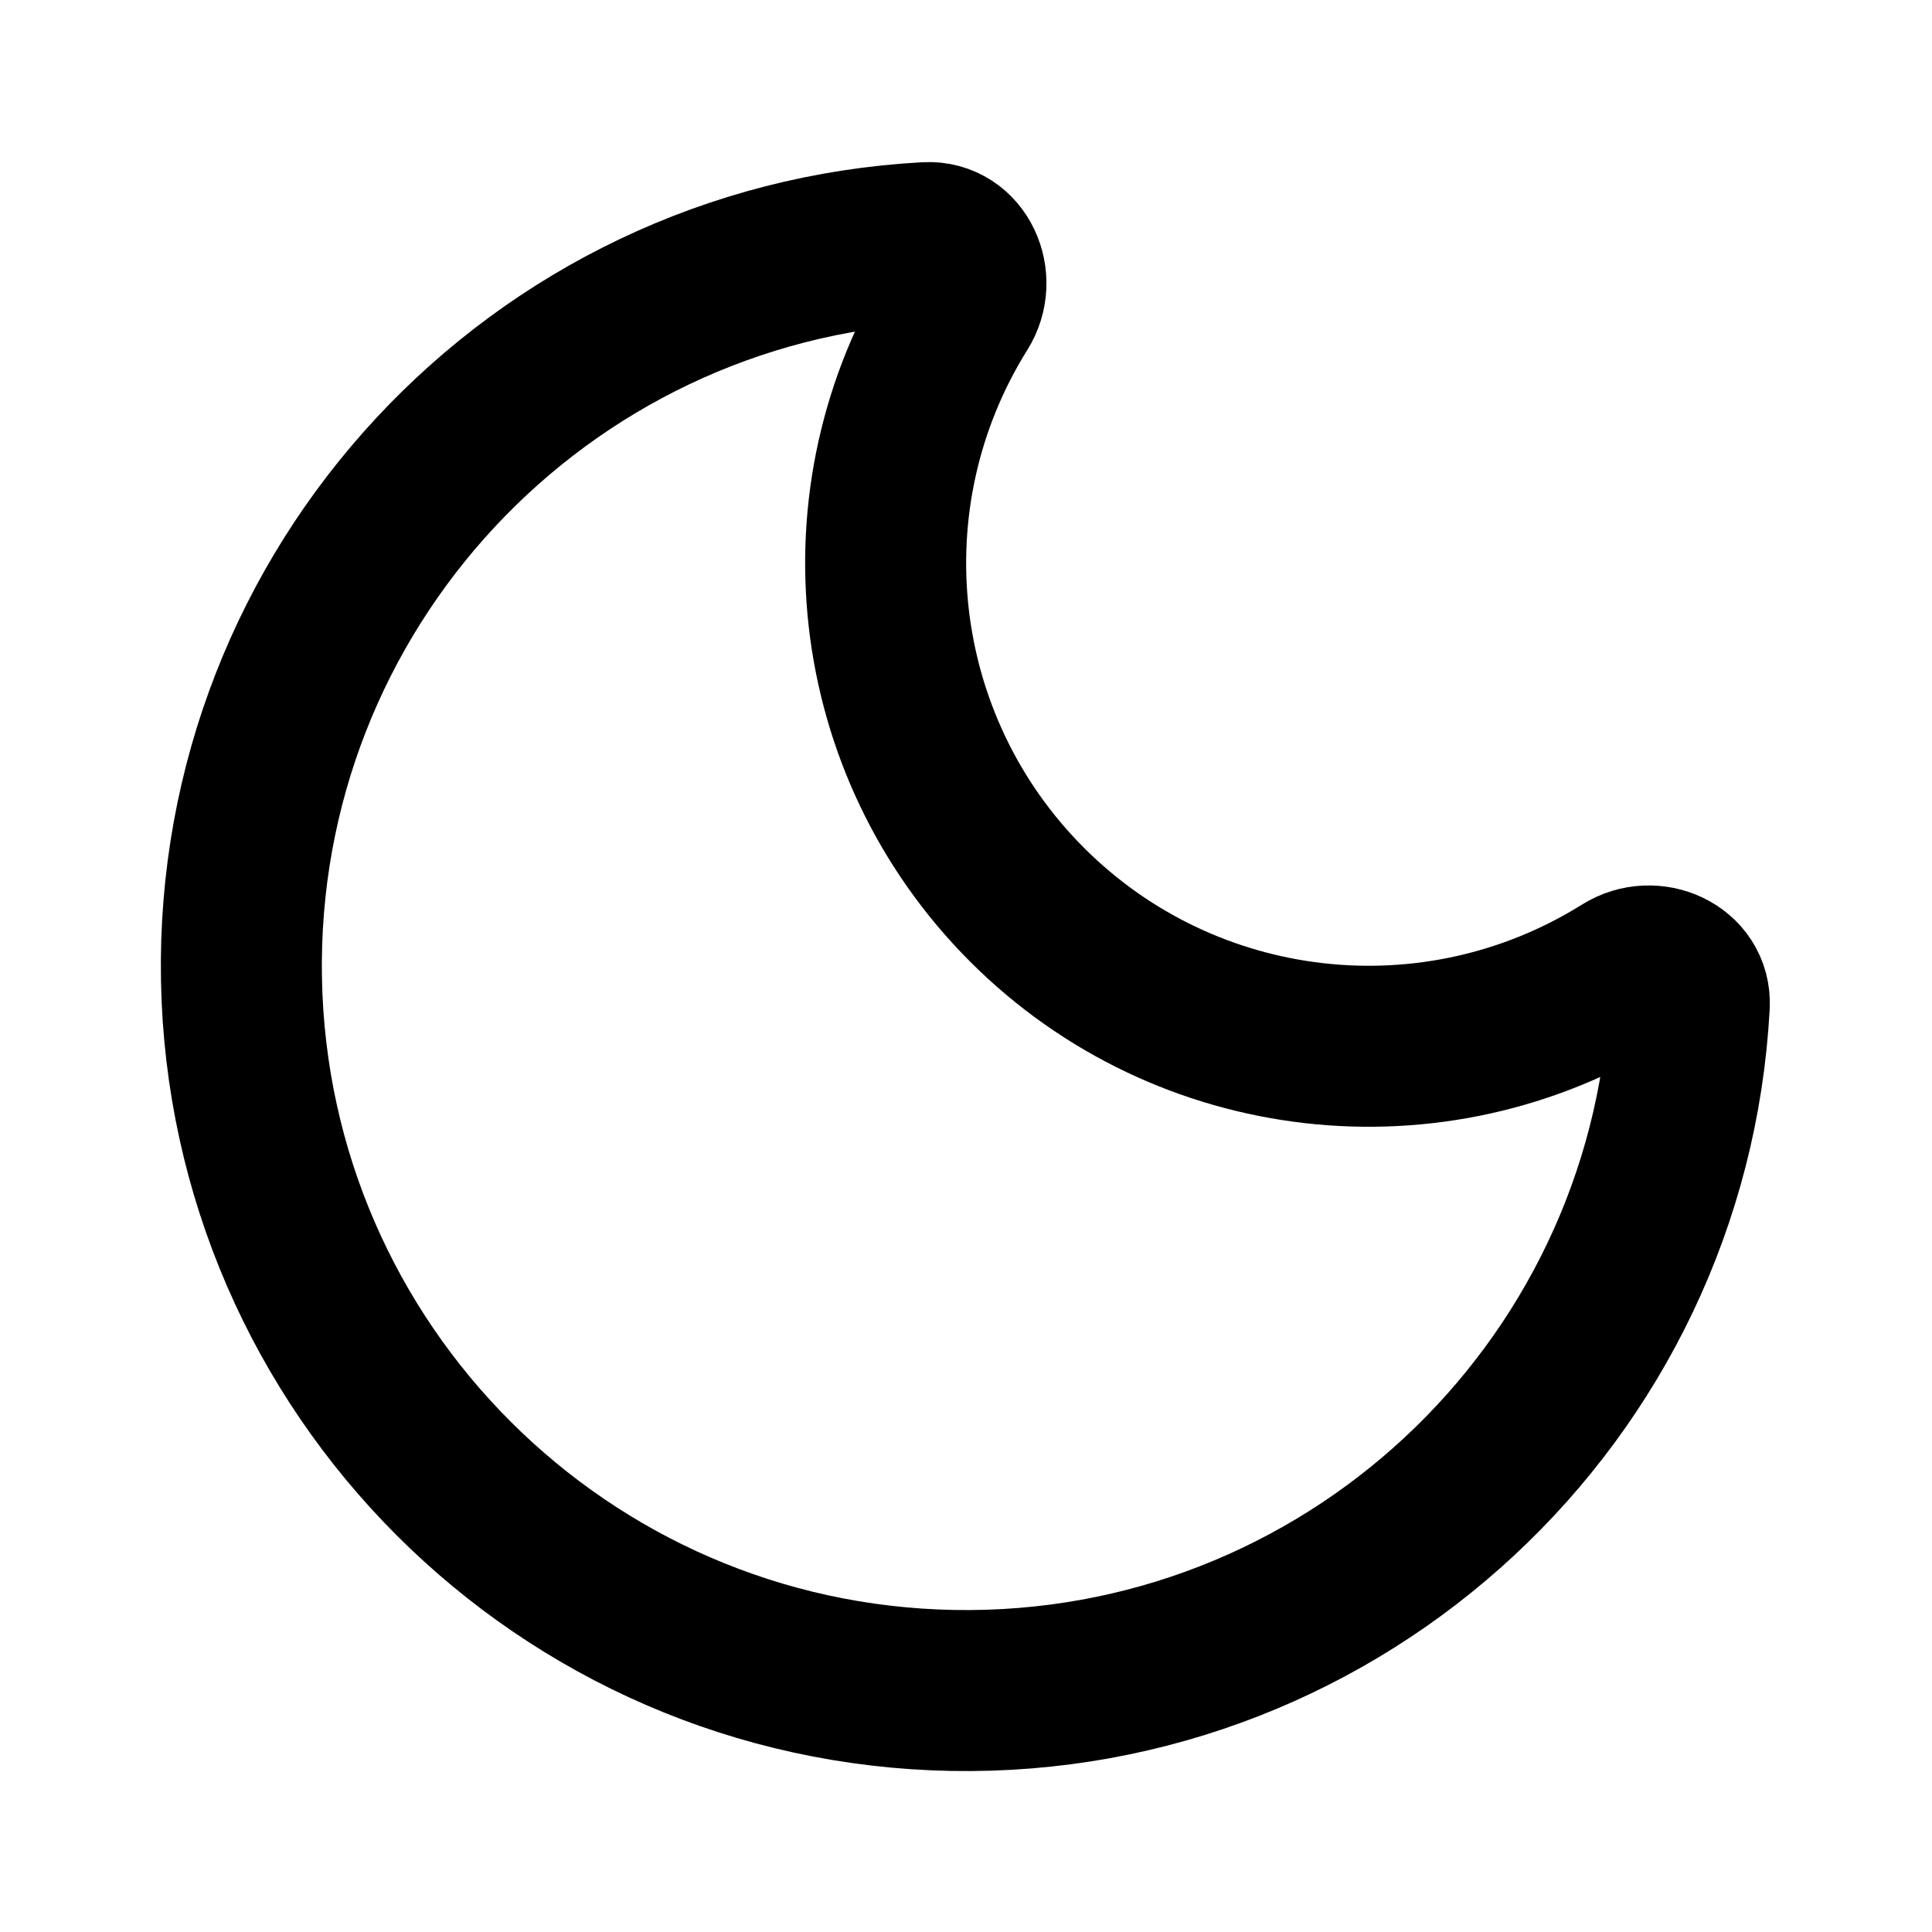
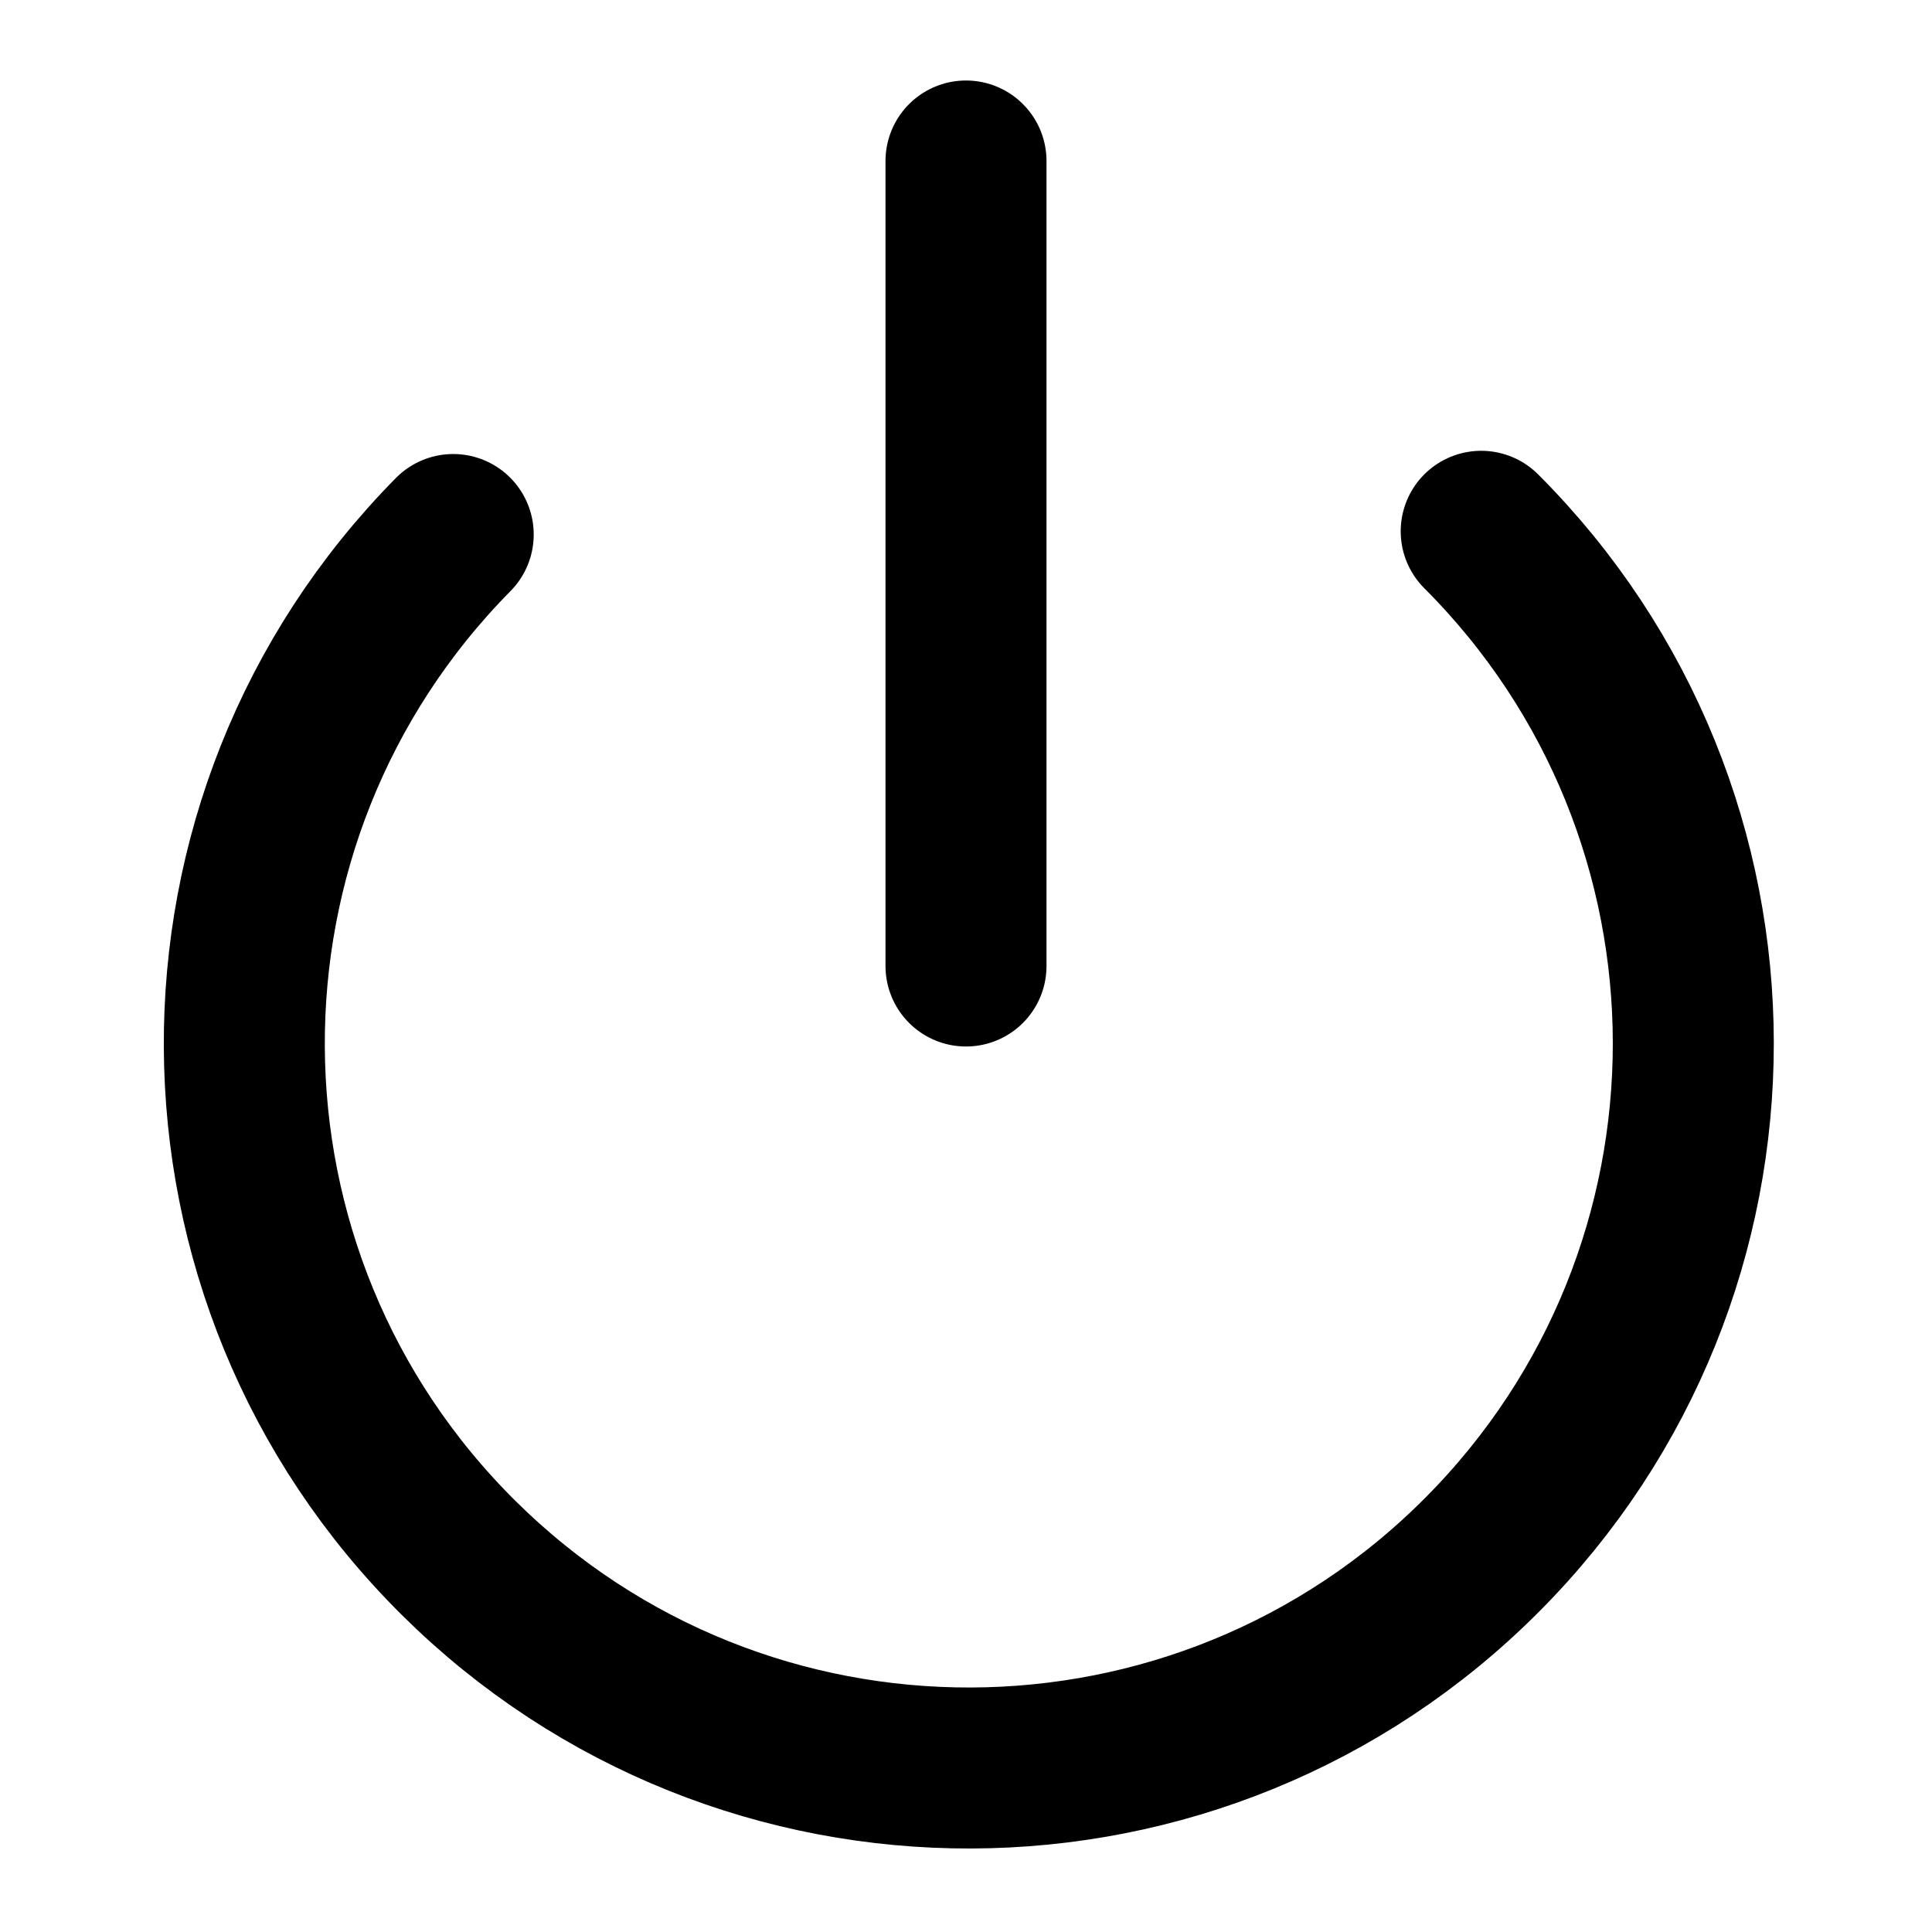
- <svg xmlns="http://www.w3.org/2000/svg" class="lucide lucide-moon" width="24" height="24" viewBox="0 0 24 24" fill="none" stroke="currentColor" stroke-width="2" stroke-linecap="round" stroke-linejoin="round">
-   <path d="M20.985 12.486a9 9 0 1 1-9.473-9.472c.405-.022.617.46.402.803a6 6 0 0 0 8.268 8.268c.344-.215.825-.004.803.401" />
+ <svg xmlns="http://www.w3.org/2000/svg" class="lucide lucide-power" width="24" height="24" viewBox="0 0 24 24" fill="none" stroke="currentColor" stroke-width="2" stroke-linecap="round" stroke-linejoin="round">
+   <path d="M12 2v10" />
+   <path d="M18.4 6.6a9 9 0 1 1-12.77.04" />
</svg>
